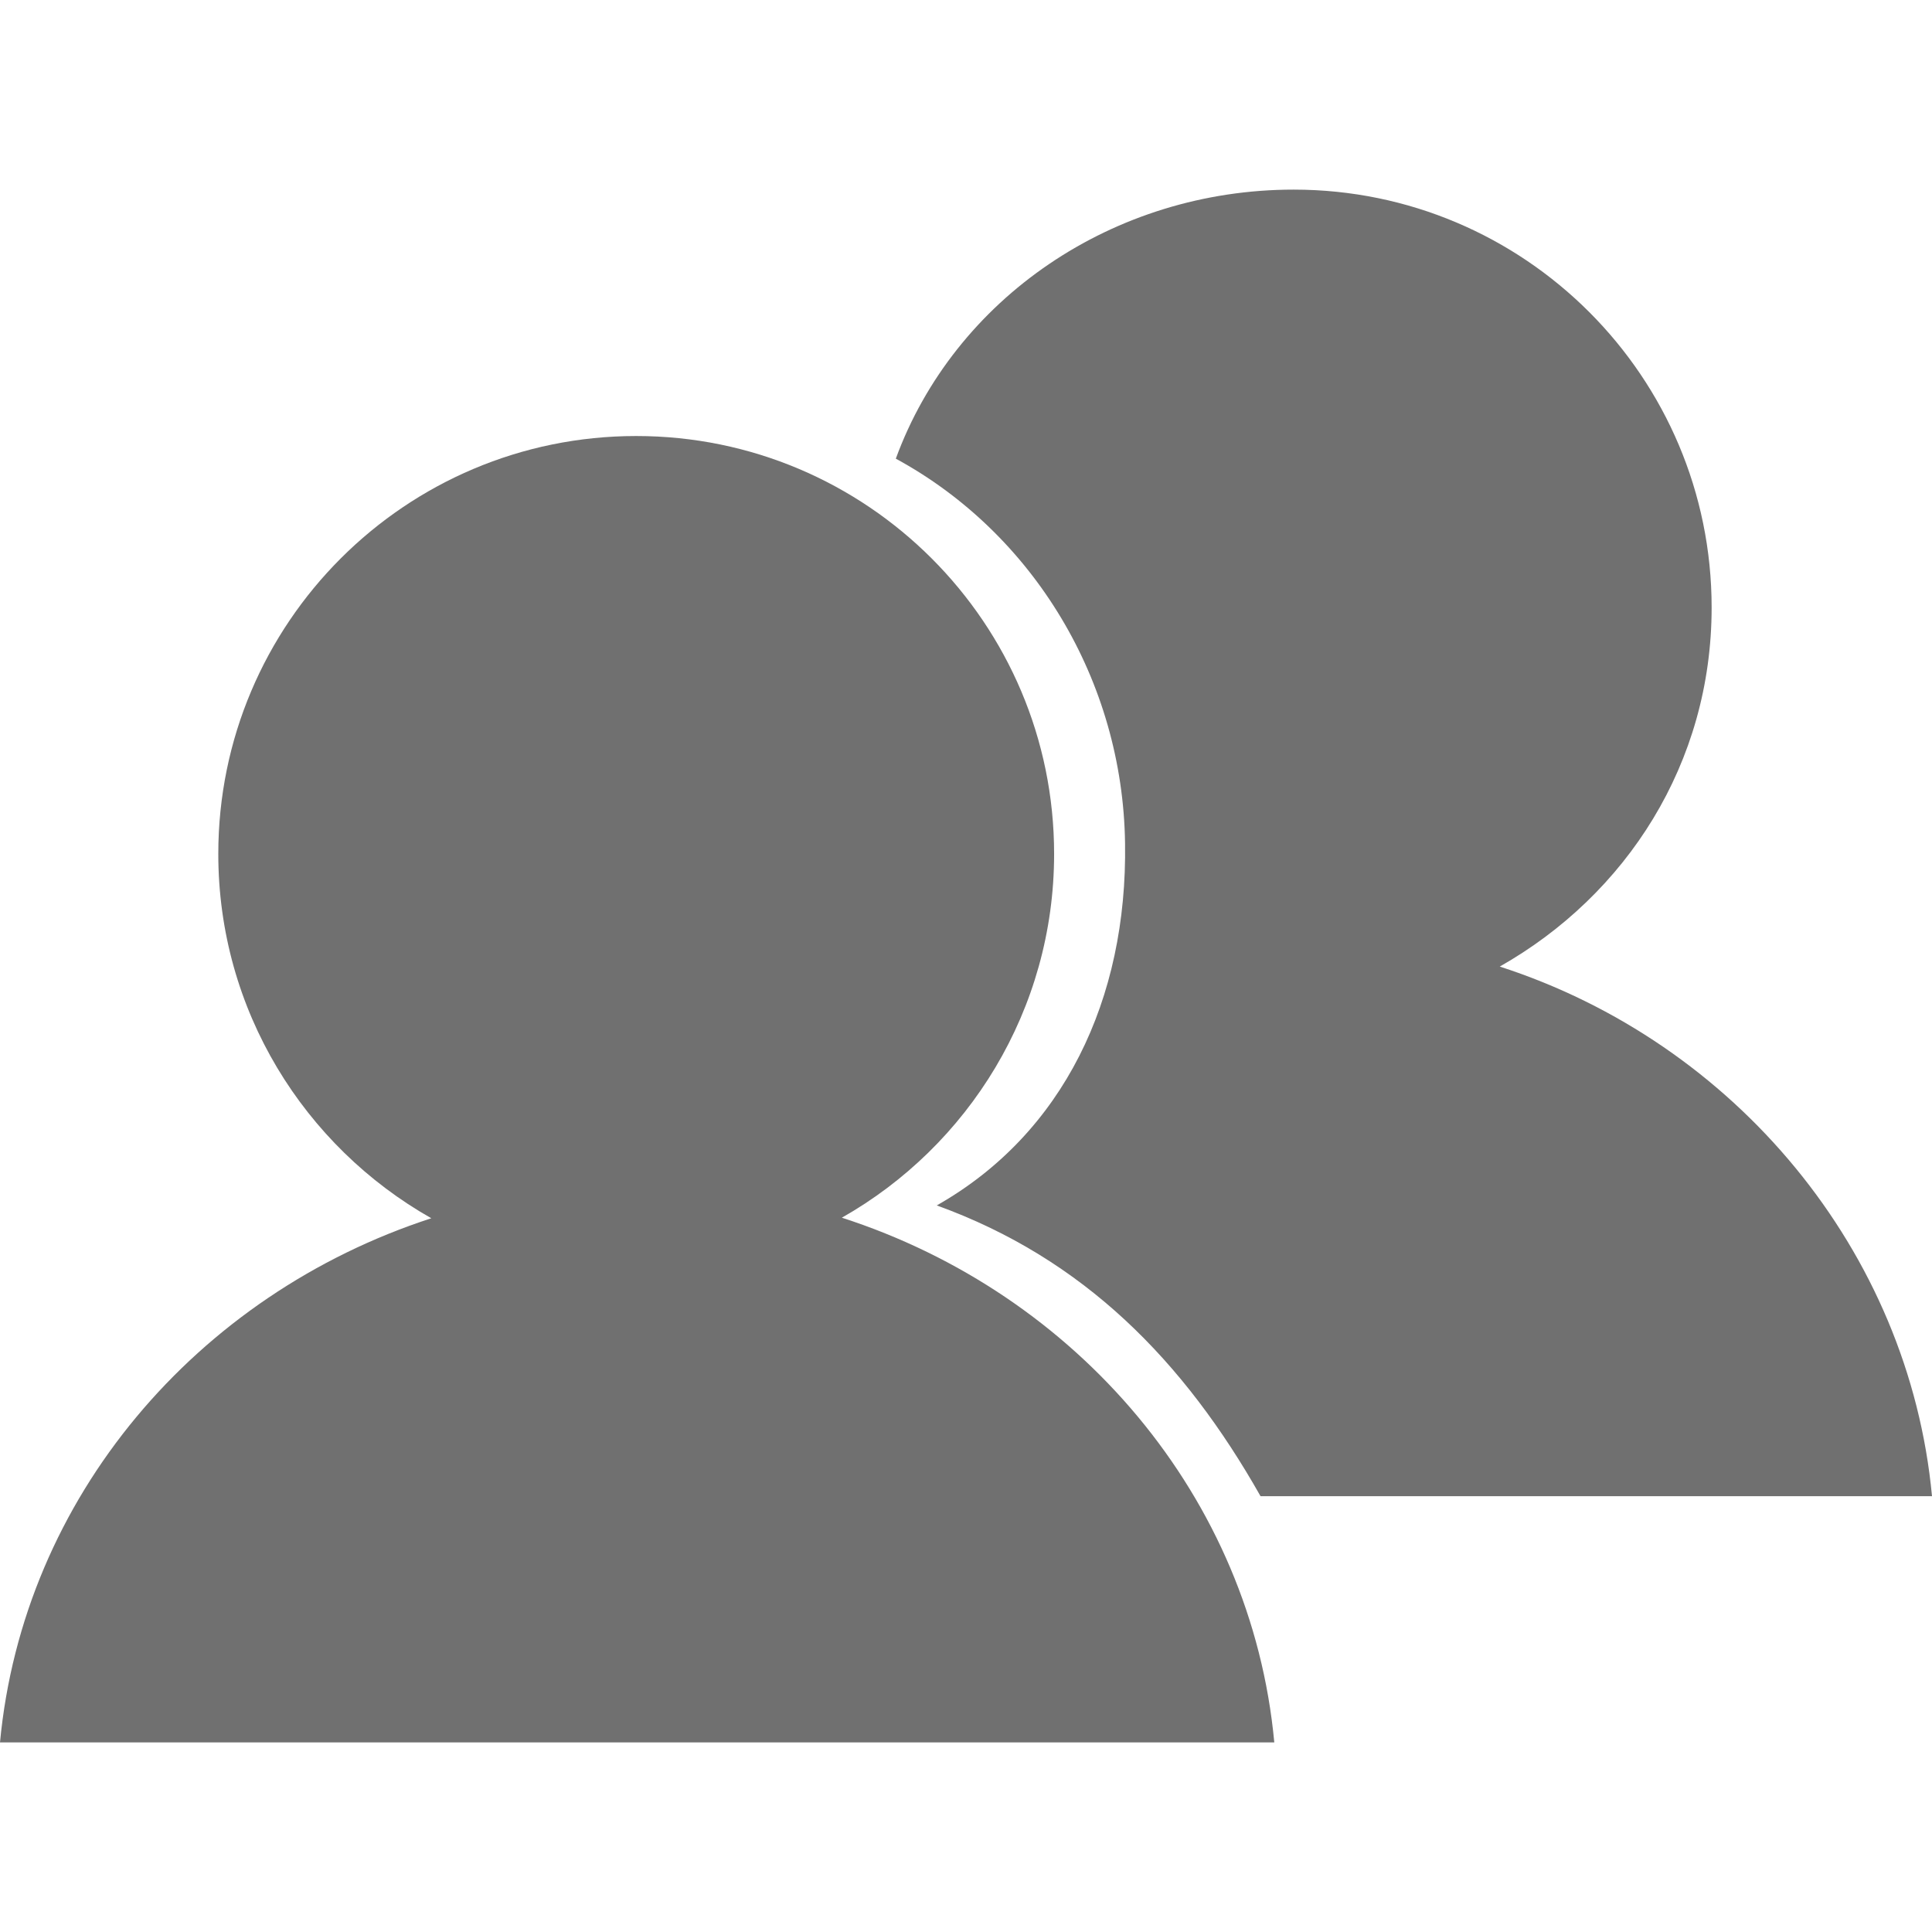
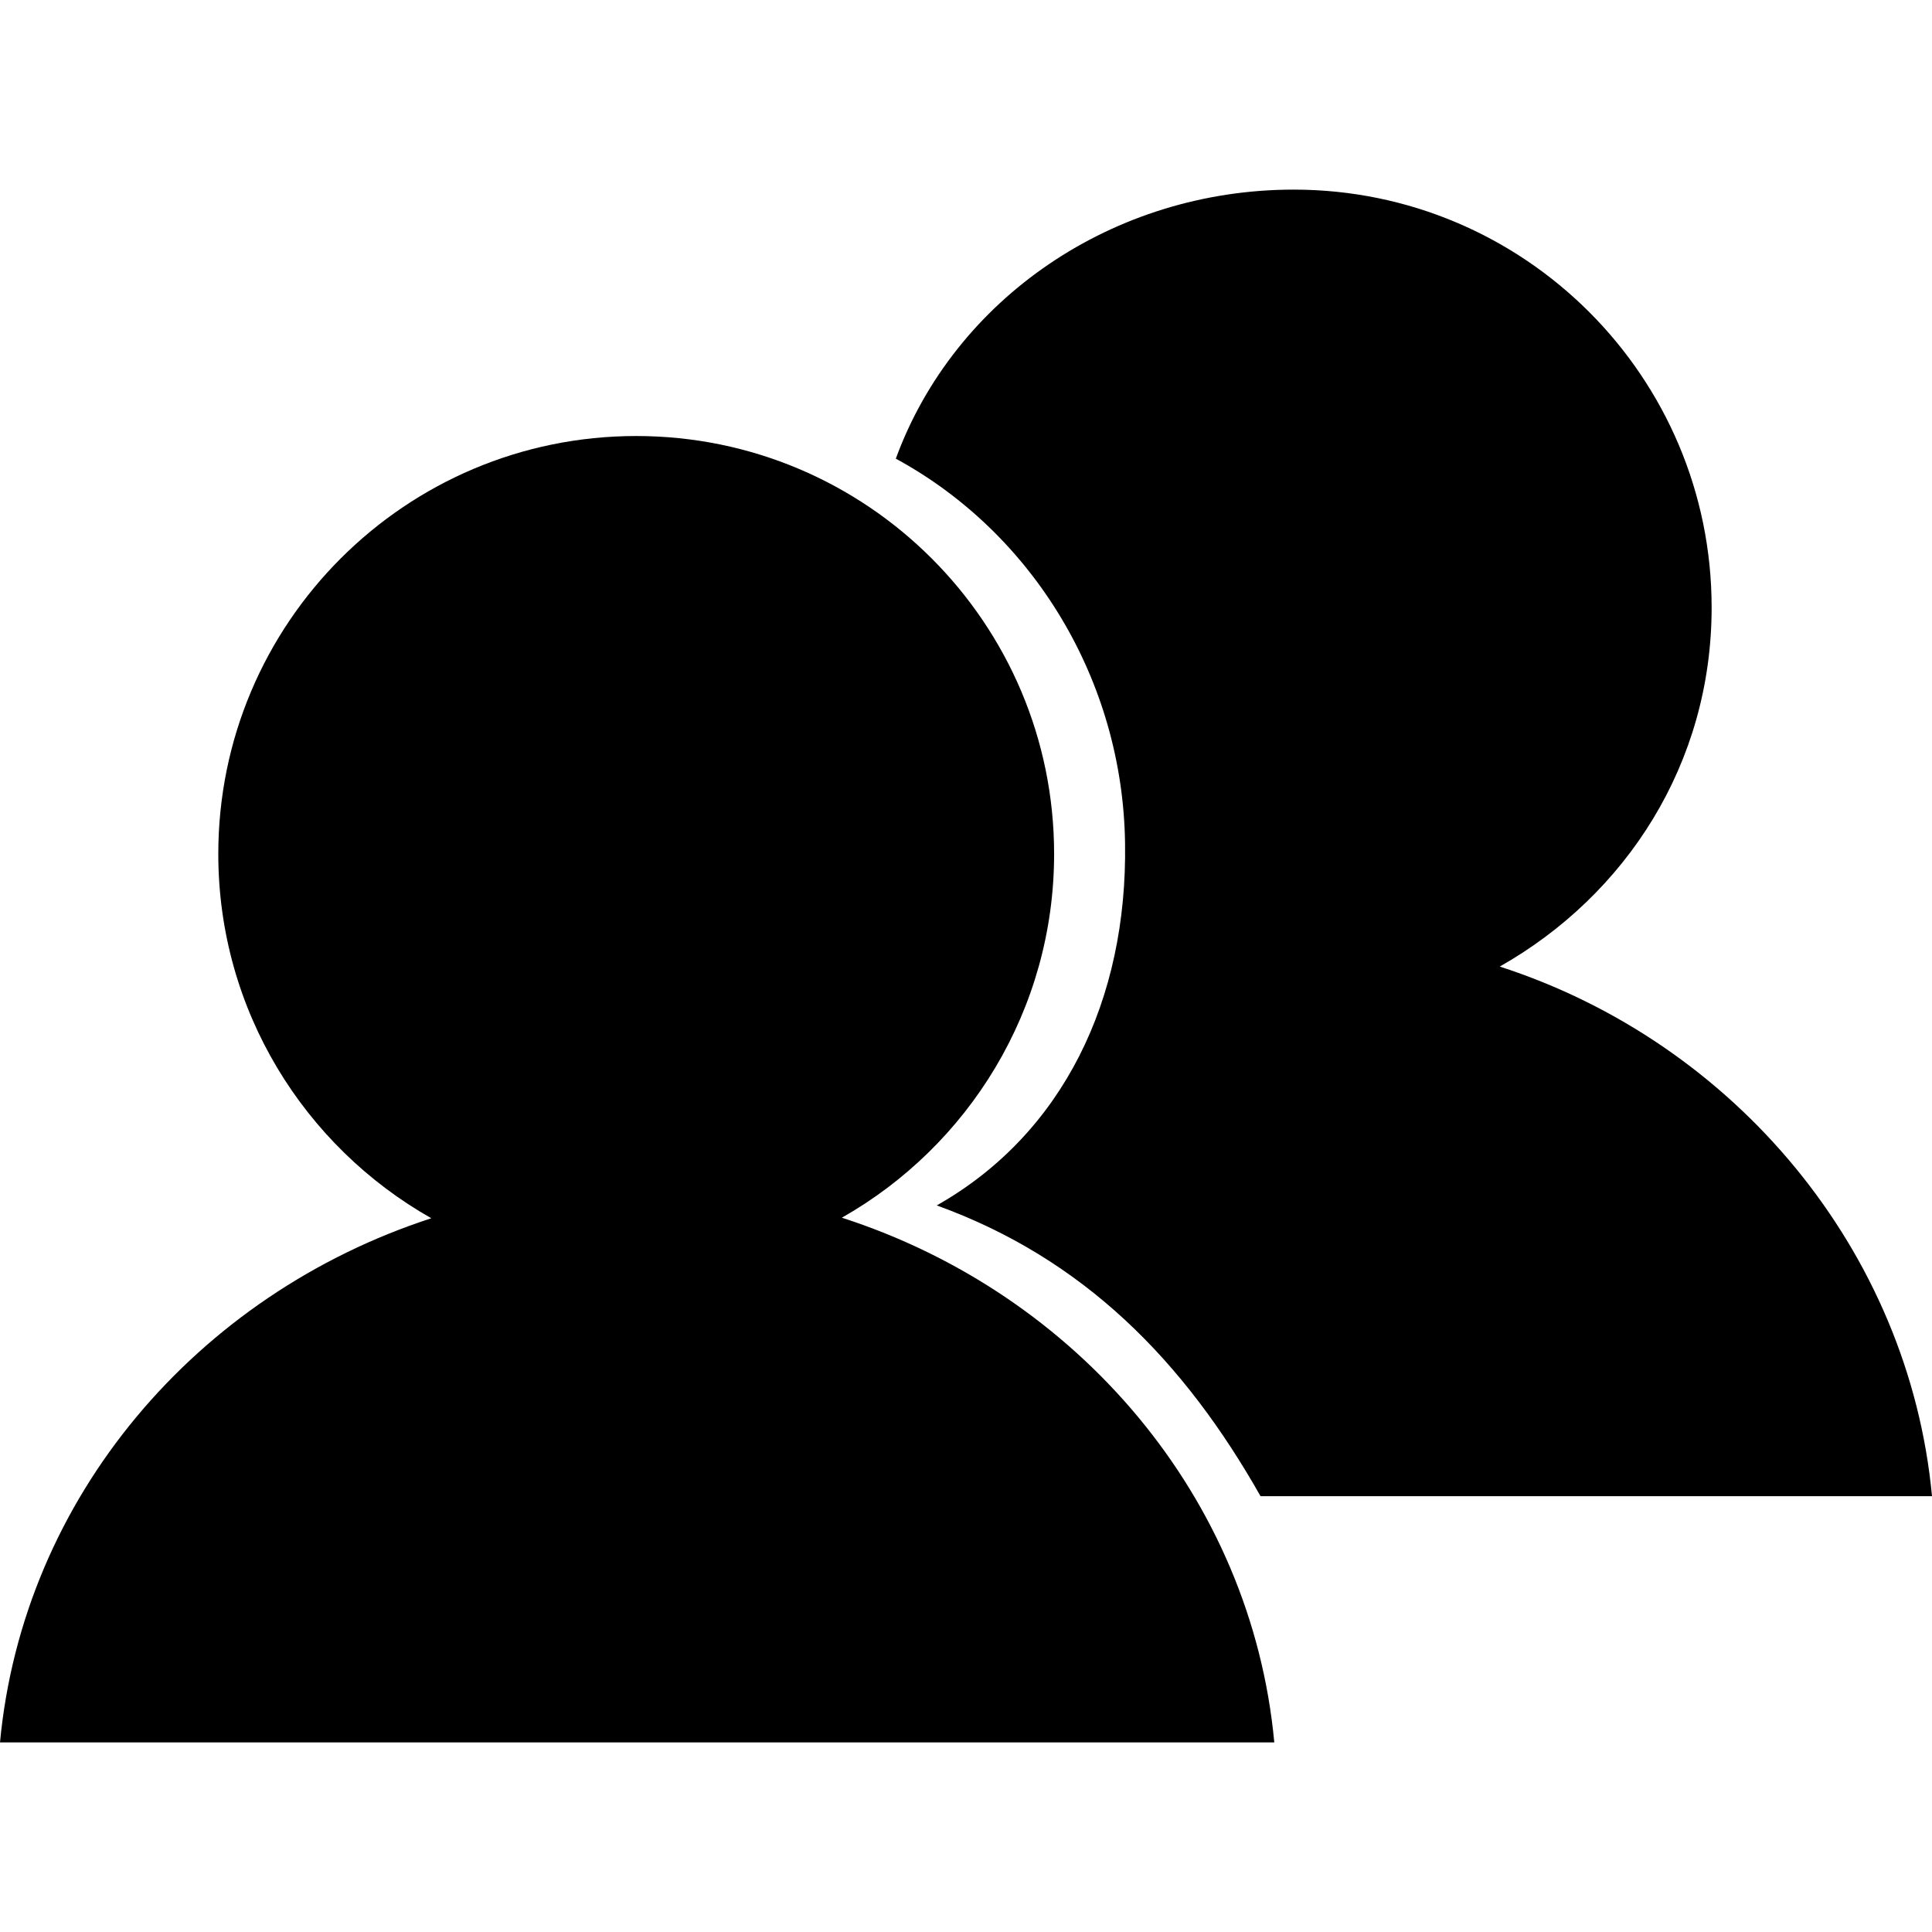
<svg xmlns="http://www.w3.org/2000/svg" t="1757296969346" class="icon" viewBox="0 0 1024 1024" version="1.1" p-id="12155" width="16" height="16">
-   <path d="M446.2 645.4c67.1-38 112.5-110.2 112.5-192.8 0-122.3-99.2-221.5-221.5-221.5s-221.5 99.2-221.5 221.5c0 82.9 45.6 155 112.9 193.1C104.1 686.2 12.2 793.8 0 923.5h675.4C663.3 793.6 571 685.7 446.2 645.4z m0 0" p-id="12156" fill="#707070" />
-   <path d="M596.3 446.9c1.3 82.7-32.7 154-99.8 192 78 28.2 131.1 82.5 171.6 154.1H1024c-12.2-130-104.4-240.4-229.1-280.7 67.1-38 112.3-107.7 112.3-190.3 0-122.3-99.2-221.5-221.5-221.5-95.7 0-179.8 57.7-210.9 142.6 72.9 39.6 120.3 117.6 121.5 203.8z m0 0" p-id="12157" fill="#707070" />
+   <path d="M446.2 645.4c67.1-38 112.5-110.2 112.5-192.8 0-122.3-99.2-221.5-221.5-221.5s-221.5 99.2-221.5 221.5c0 82.9 45.6 155 112.9 193.1C104.1 686.2 12.2 793.8 0 923.5h675.4C663.3 793.6 571 685.7 446.2 645.4z m0 0" p-id="12156" />
+   <path d="M596.3 446.9c1.3 82.7-32.7 154-99.8 192 78 28.2 131.1 82.5 171.6 154.1H1024c-12.2-130-104.4-240.4-229.1-280.7 67.1-38 112.3-107.7 112.3-190.3 0-122.3-99.2-221.5-221.5-221.5-95.7 0-179.8 57.7-210.9 142.6 72.9 39.6 120.3 117.6 121.5 203.8z m0 0" p-id="12157" />
</svg>
